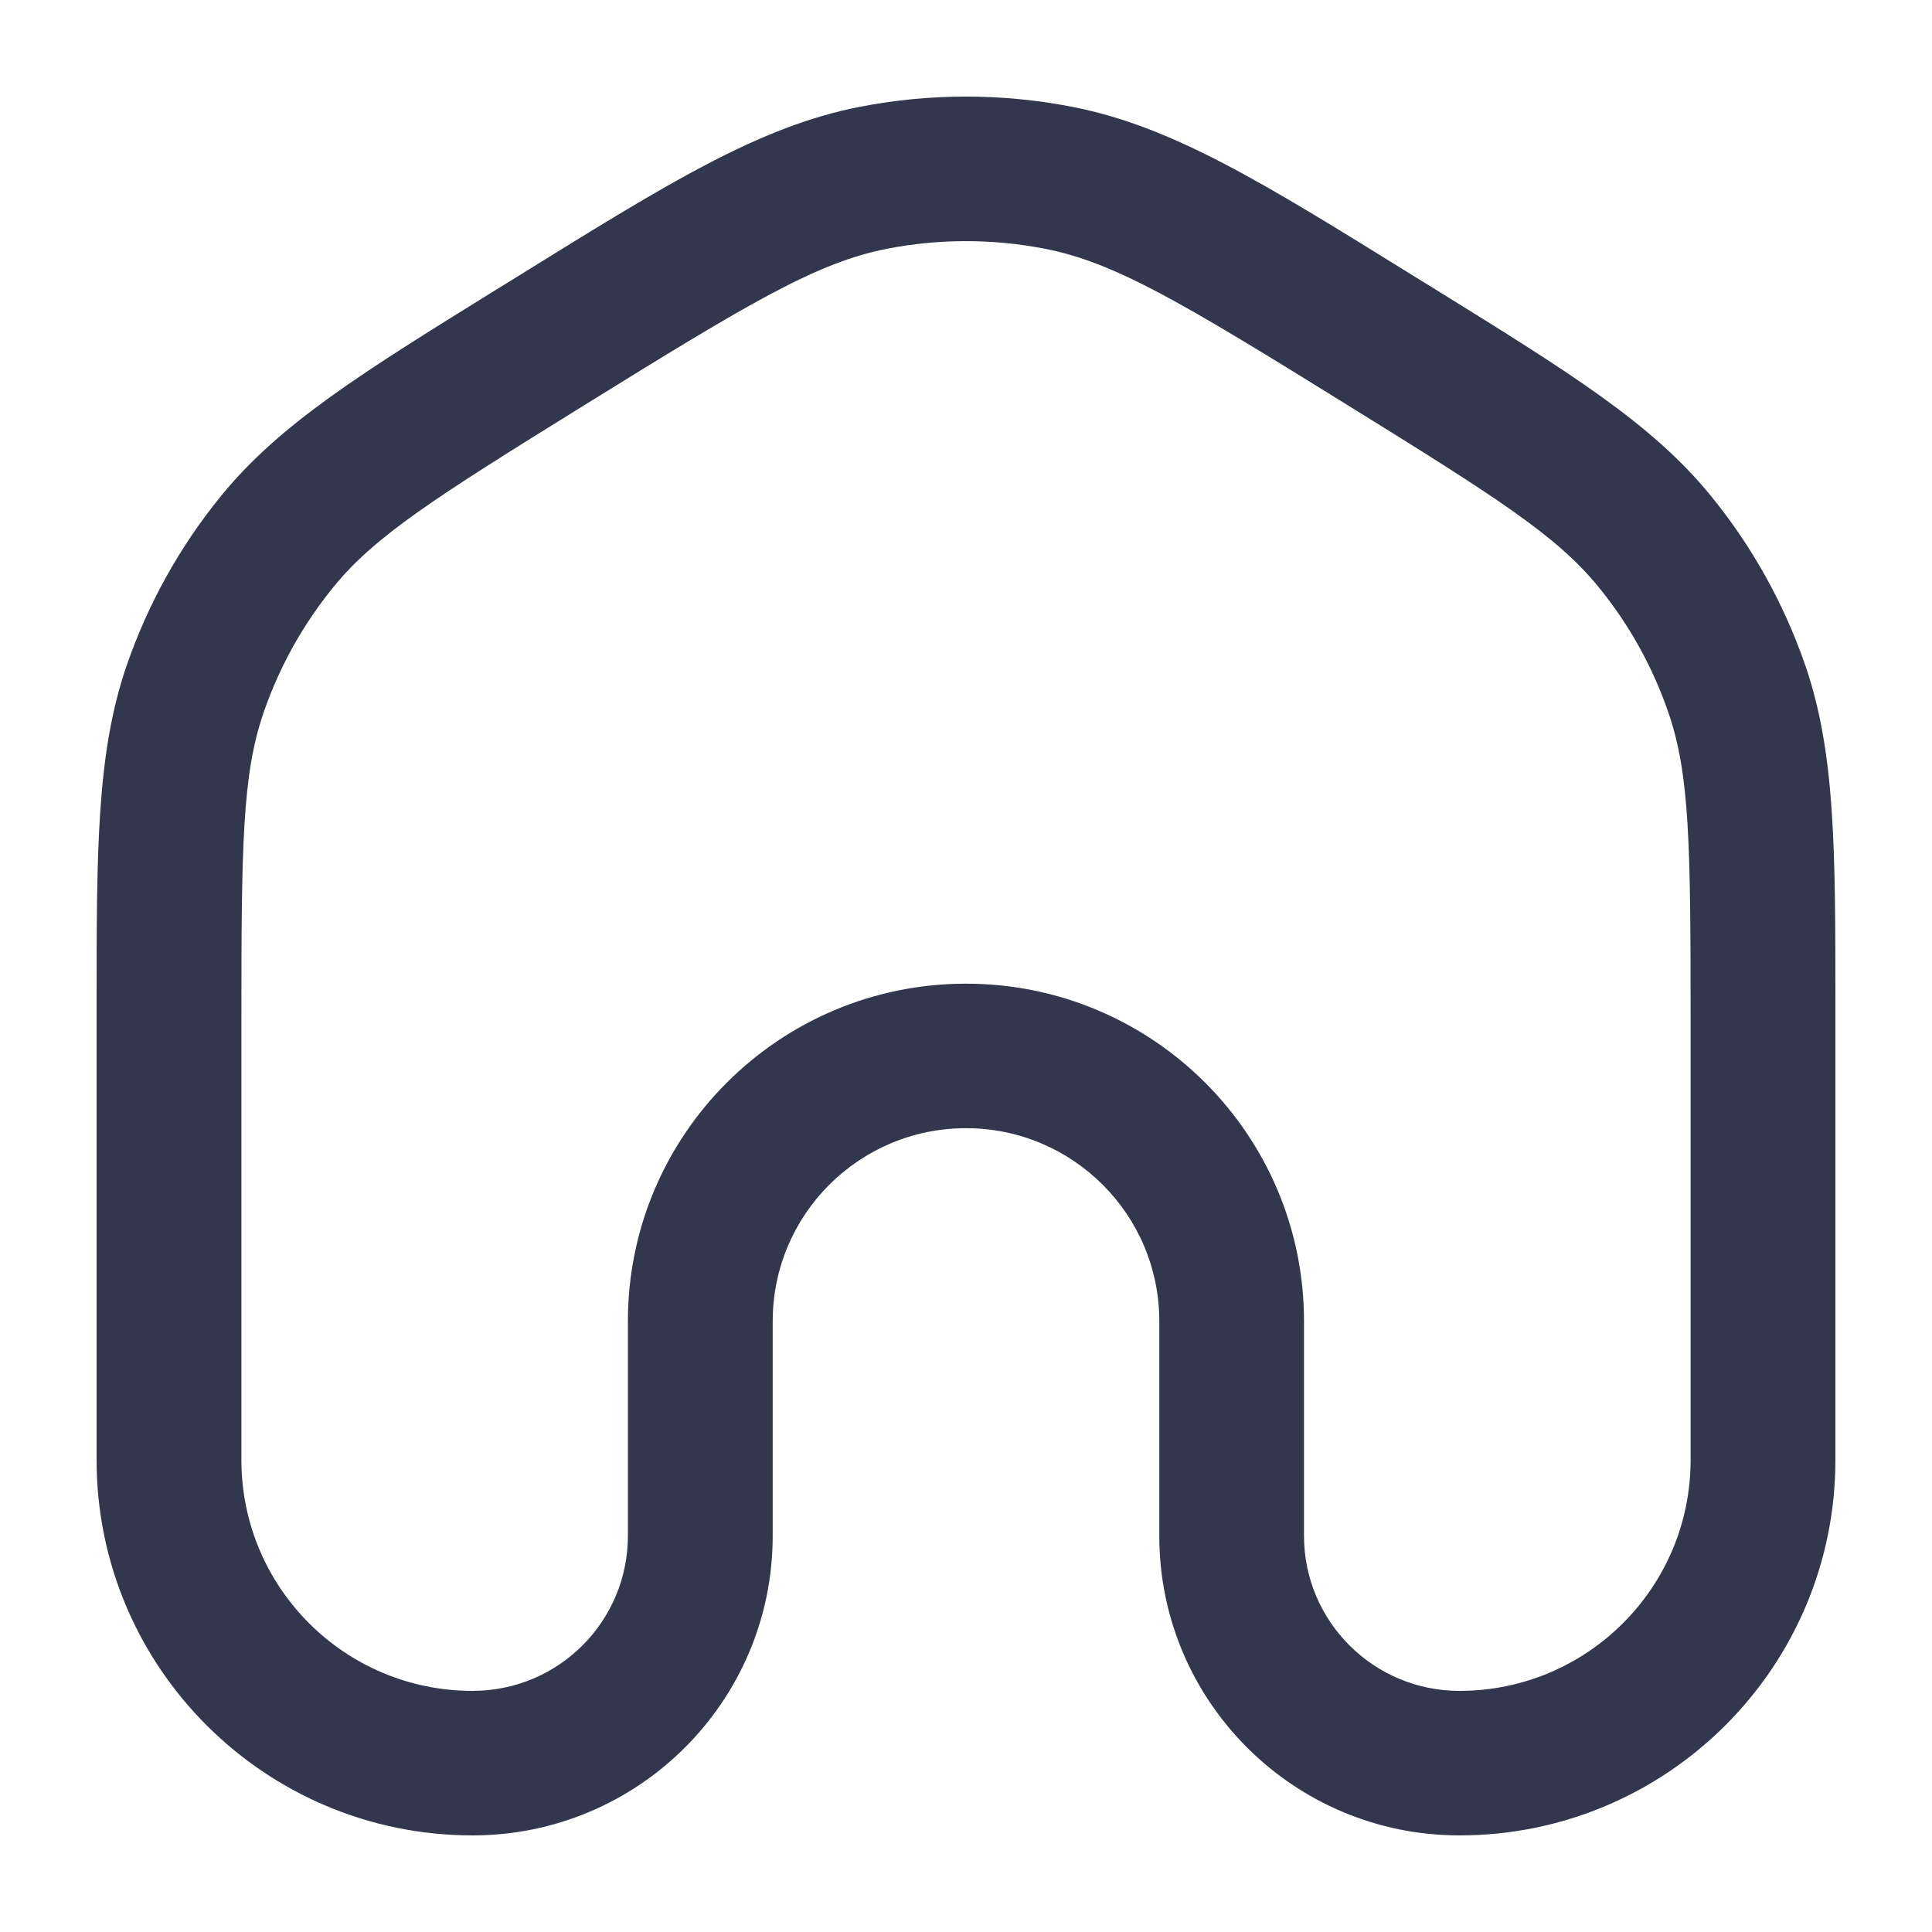
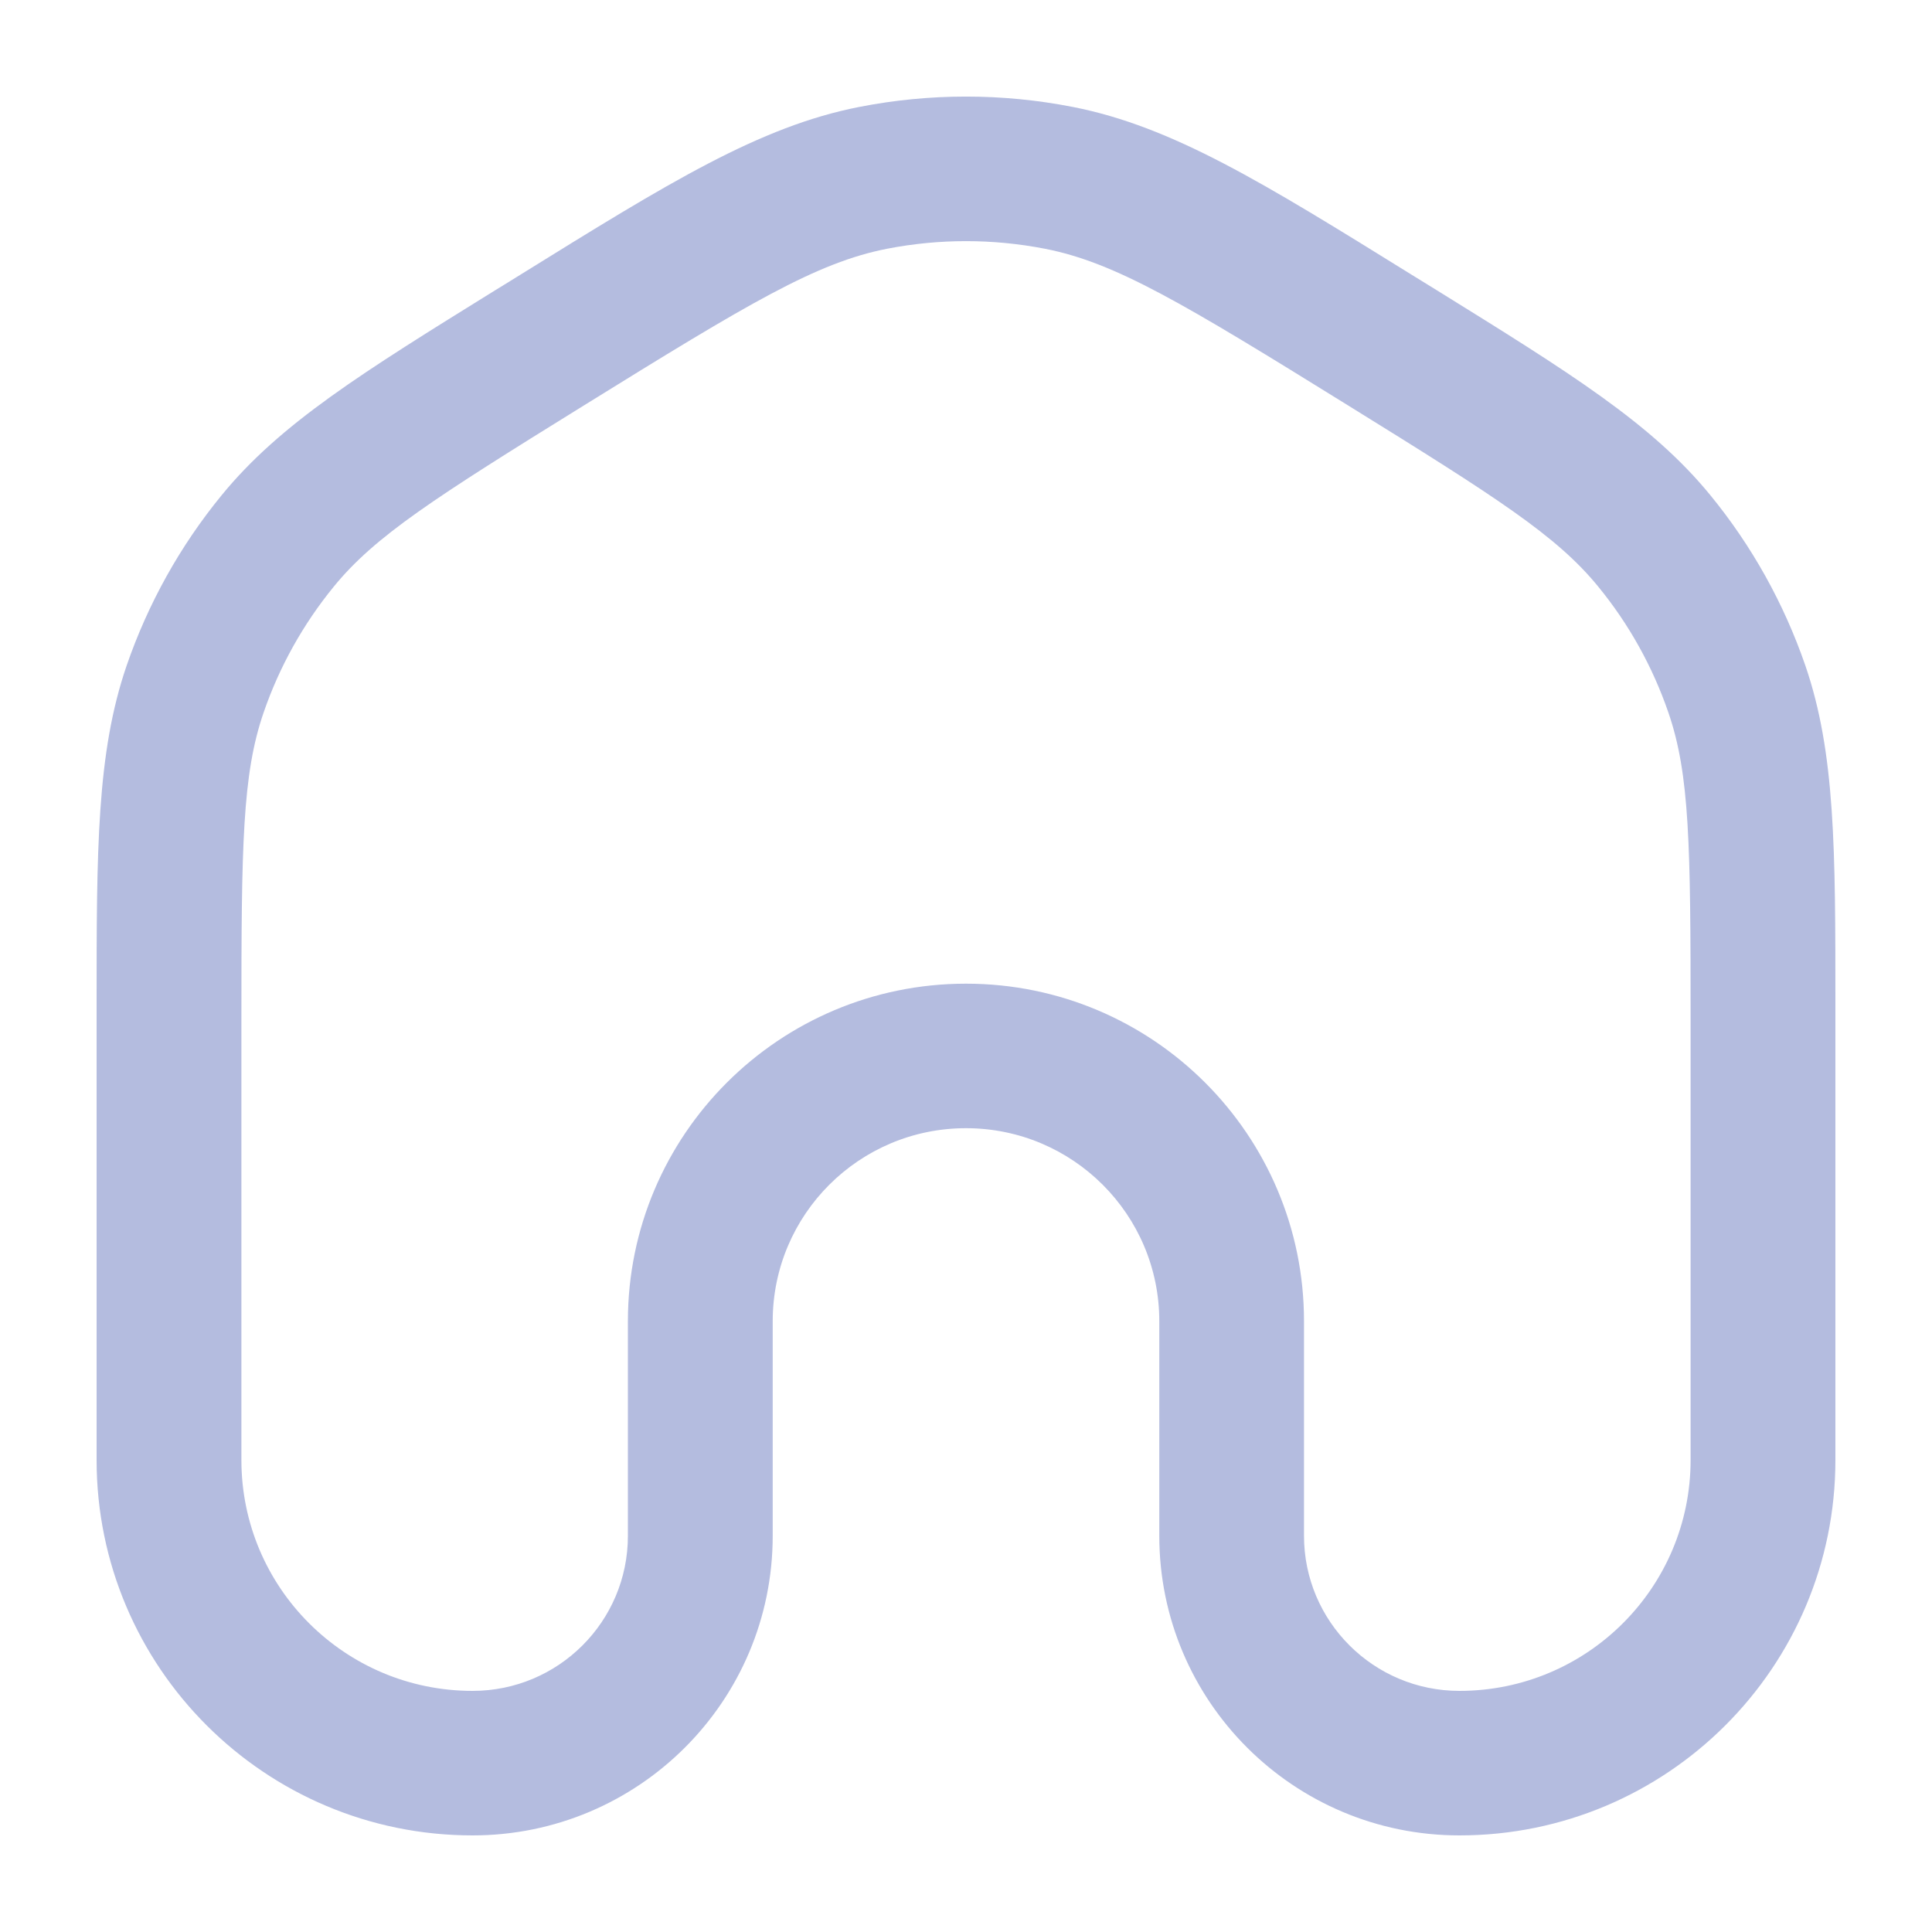
<svg xmlns="http://www.w3.org/2000/svg" width="20" height="20" viewBox="0 0 20 20" fill="none">
-   <path fill-rule="evenodd" clip-rule="evenodd" d="M10.817 2.575C10.277 2.47 9.723 2.47 9.183 2.575C8.453 2.718 7.756 3.136 6.043 4.198C4.5 5.154 3.884 5.547 3.455 6.073C3.138 6.461 2.892 6.902 2.729 7.376C2.508 8.017 2.499 8.747 2.499 10.559V15.114C2.499 16.434 3.57 17.504 4.892 17.504C5.781 17.504 6.5 16.785 6.5 15.899V13.677C6.5 11.747 8.067 10.183 10 10.183C11.933 10.183 13.499 11.747 13.499 13.677V15.899C13.499 16.785 14.22 17.504 15.108 17.504C16.43 17.504 17.501 16.434 17.501 15.114V10.559C17.501 8.747 17.492 8.017 17.271 7.376C17.108 6.902 16.863 6.461 16.545 6.073C16.116 5.547 15.5 5.154 13.957 4.198C12.244 3.136 11.547 2.718 10.817 2.575ZM8.895 1.107C9.625 0.964 10.375 0.964 11.105 1.107C12.138 1.309 13.08 1.893 14.61 2.842C14.655 2.87 14.701 2.898 14.748 2.927C14.789 2.953 14.83 2.978 14.871 3.003C16.25 3.858 17.099 4.384 17.706 5.127C18.136 5.652 18.468 6.249 18.689 6.89C19 7.796 19 8.794 19 10.415C19 10.462 19 10.511 19 10.559V15.114C19 17.26 17.257 19 15.108 19C13.392 19 12.001 17.612 12.001 15.899V13.677C12.001 12.573 11.105 11.679 10 11.679C8.895 11.679 7.999 12.573 7.999 13.677V15.899C7.999 17.612 6.608 19 4.892 19C2.743 19 1 17.26 1 15.114V10.559C1 10.511 1 10.462 1 10.415C1 8.794 1 7.796 1.311 6.89C1.532 6.249 1.864 5.652 2.294 5.127C2.901 4.384 3.75 3.858 5.129 3.003C5.17 2.978 5.211 2.953 5.253 2.927C5.299 2.898 5.345 2.87 5.39 2.842C6.92 1.893 7.862 1.309 8.895 1.107Z" fill="#33374d" />
+   <path fill-rule="evenodd" clip-rule="evenodd" d="M10.817 2.575C10.277 2.47 9.723 2.47 9.183 2.575C8.453 2.718 7.756 3.136 6.043 4.198C4.5 5.154 3.884 5.547 3.455 6.073C3.138 6.461 2.892 6.902 2.729 7.376C2.508 8.017 2.499 8.747 2.499 10.559V15.114C2.499 16.434 3.57 17.504 4.892 17.504C5.781 17.504 6.5 16.785 6.5 15.899V13.677C6.5 11.747 8.067 10.183 10 10.183C11.933 10.183 13.499 11.747 13.499 13.677V15.899C13.499 16.785 14.22 17.504 15.108 17.504C16.43 17.504 17.501 16.434 17.501 15.114V10.559C17.501 8.747 17.492 8.017 17.271 7.376C17.108 6.902 16.863 6.461 16.545 6.073C16.116 5.547 15.5 5.154 13.957 4.198C12.244 3.136 11.547 2.718 10.817 2.575ZM8.895 1.107C9.625 0.964 10.375 0.964 11.105 1.107C12.138 1.309 13.08 1.893 14.61 2.842C14.655 2.87 14.701 2.898 14.748 2.927C14.789 2.953 14.83 2.978 14.871 3.003C16.25 3.858 17.099 4.384 17.706 5.127C18.136 5.652 18.468 6.249 18.689 6.89C19 7.796 19 8.794 19 10.415C19 10.462 19 10.511 19 10.559V15.114C19 17.26 17.257 19 15.108 19C13.392 19 12.001 17.612 12.001 15.899V13.677C12.001 12.573 11.105 11.679 10 11.679C8.895 11.679 7.999 12.573 7.999 13.677V15.899C7.999 17.612 6.608 19 4.892 19C2.743 19 1 17.26 1 15.114V10.559C1 10.511 1 10.462 1 10.415C1 8.794 1 7.796 1.311 6.89C1.532 6.249 1.864 5.652 2.294 5.127C2.901 4.384 3.75 3.858 5.129 3.003C5.17 2.978 5.211 2.953 5.253 2.927C5.299 2.898 5.345 2.87 5.39 2.842C6.92 1.893 7.862 1.309 8.895 1.107Z" fill="#B4BCDF" />
</svg>
